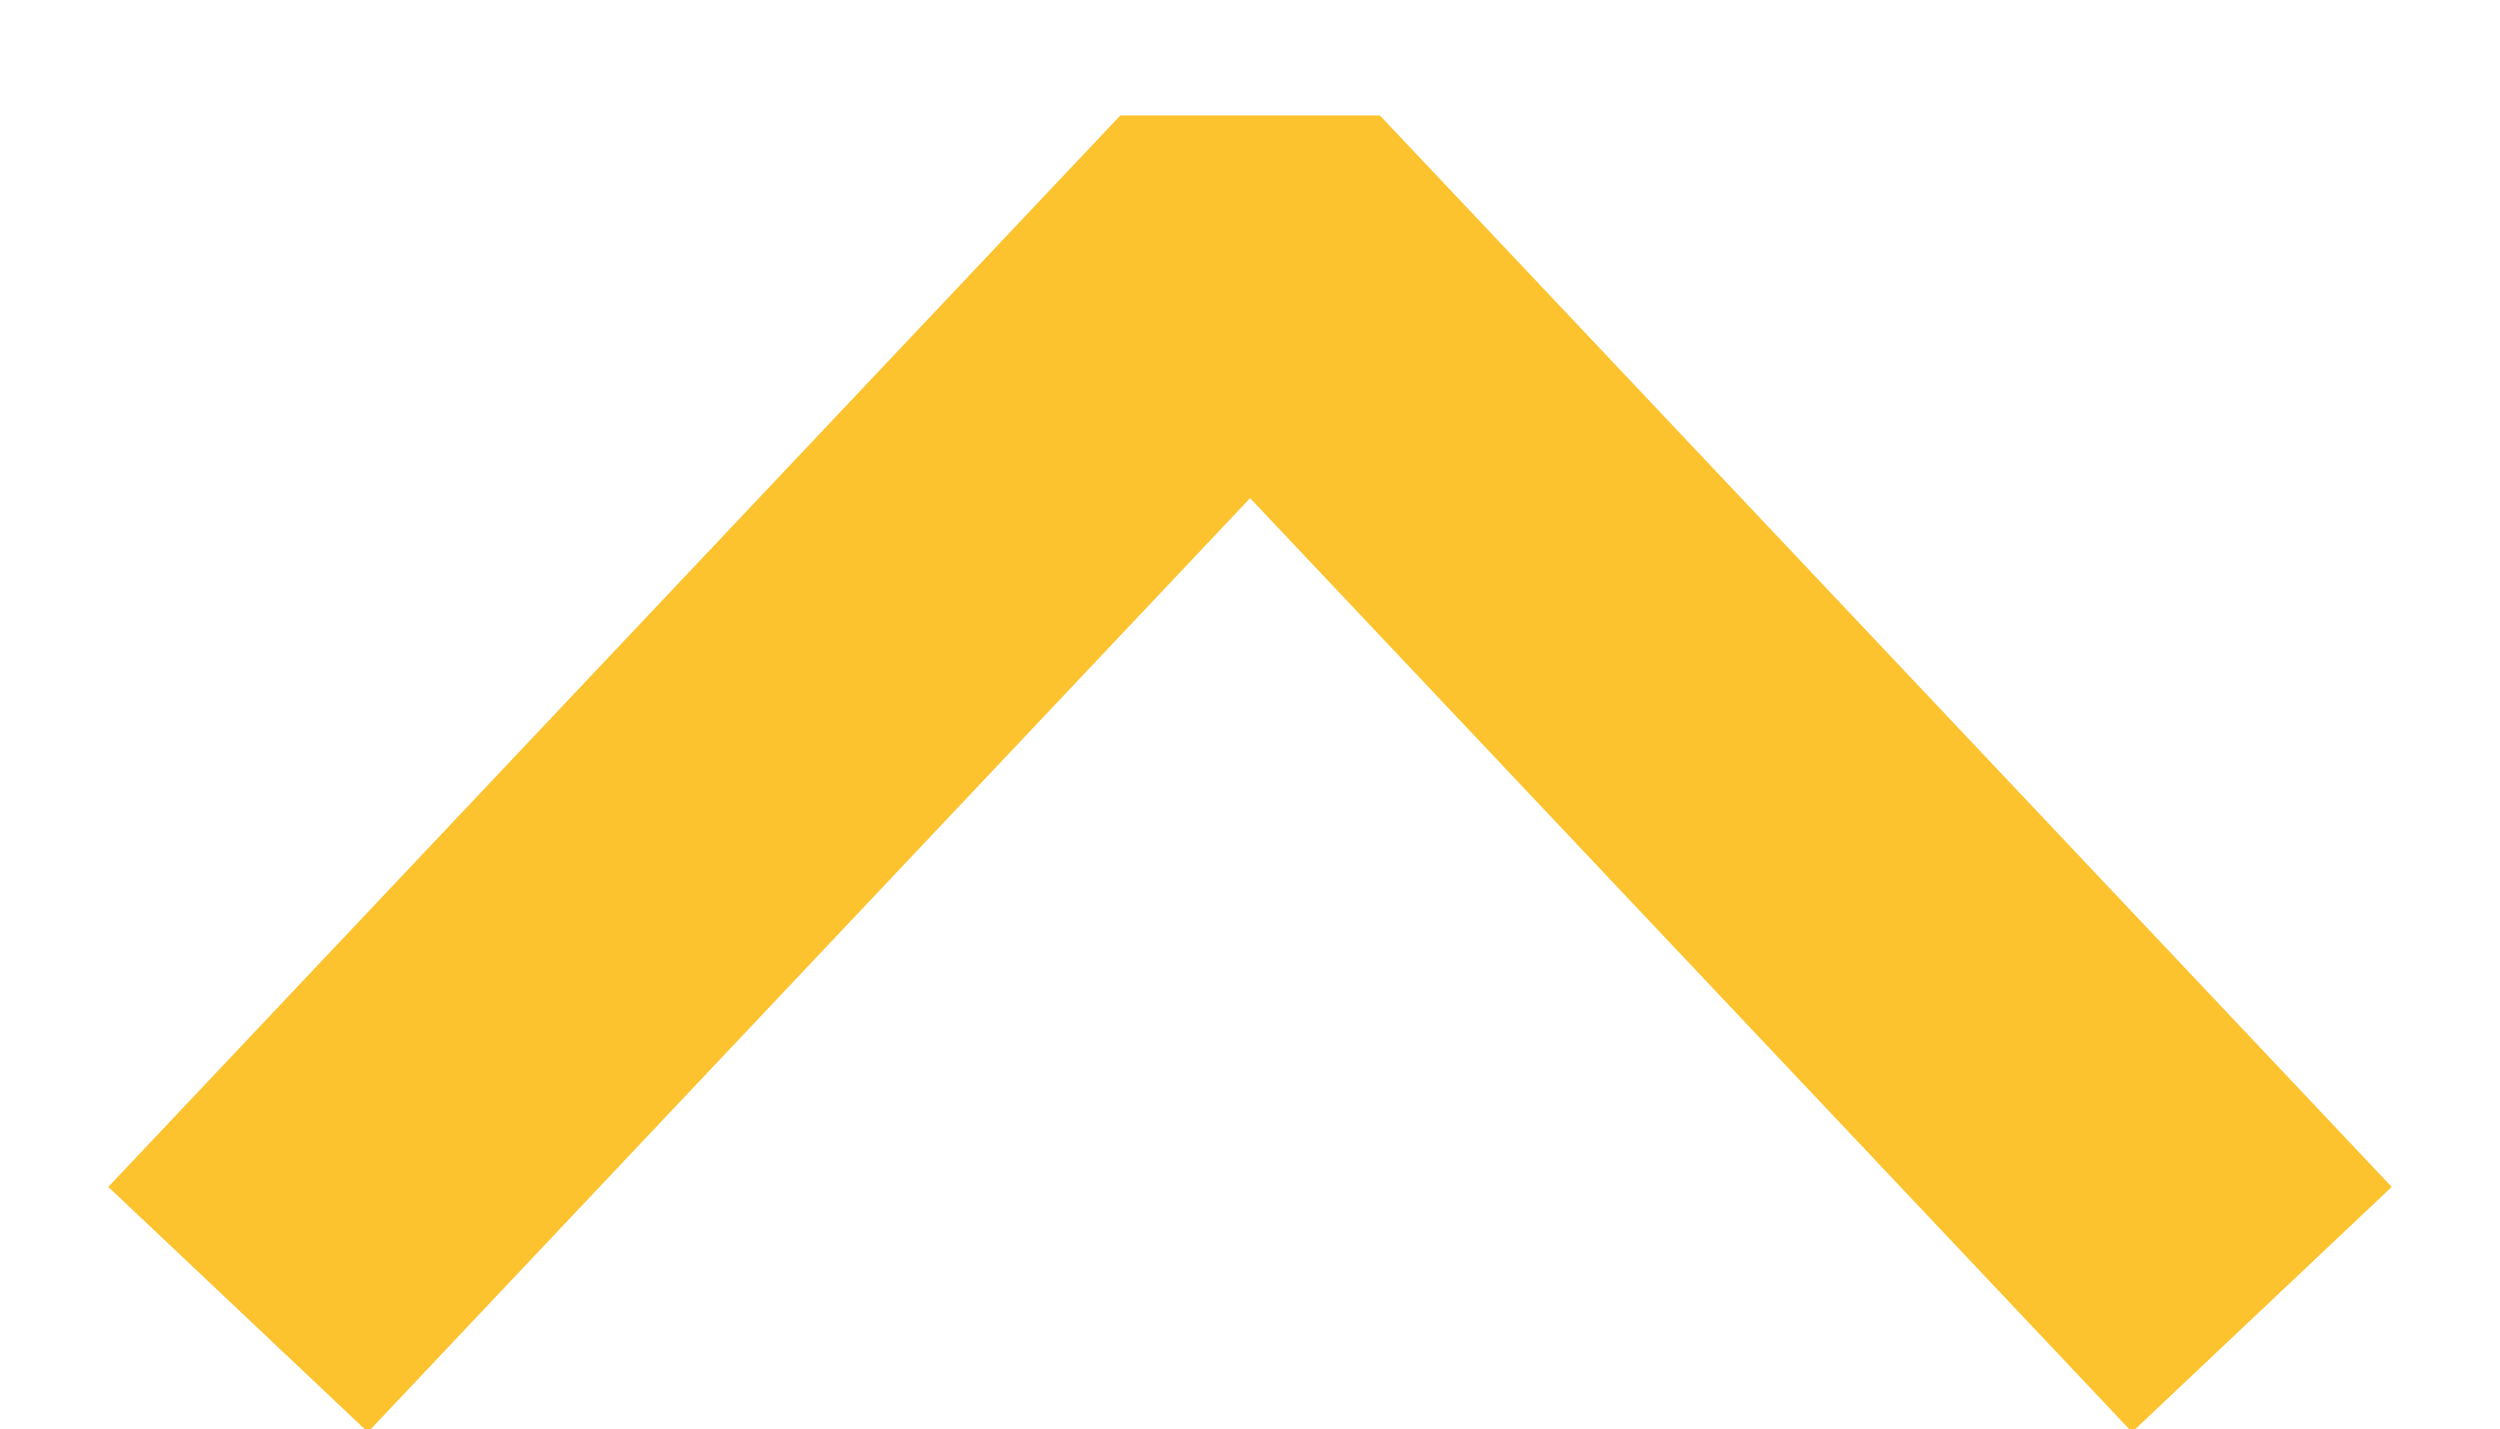
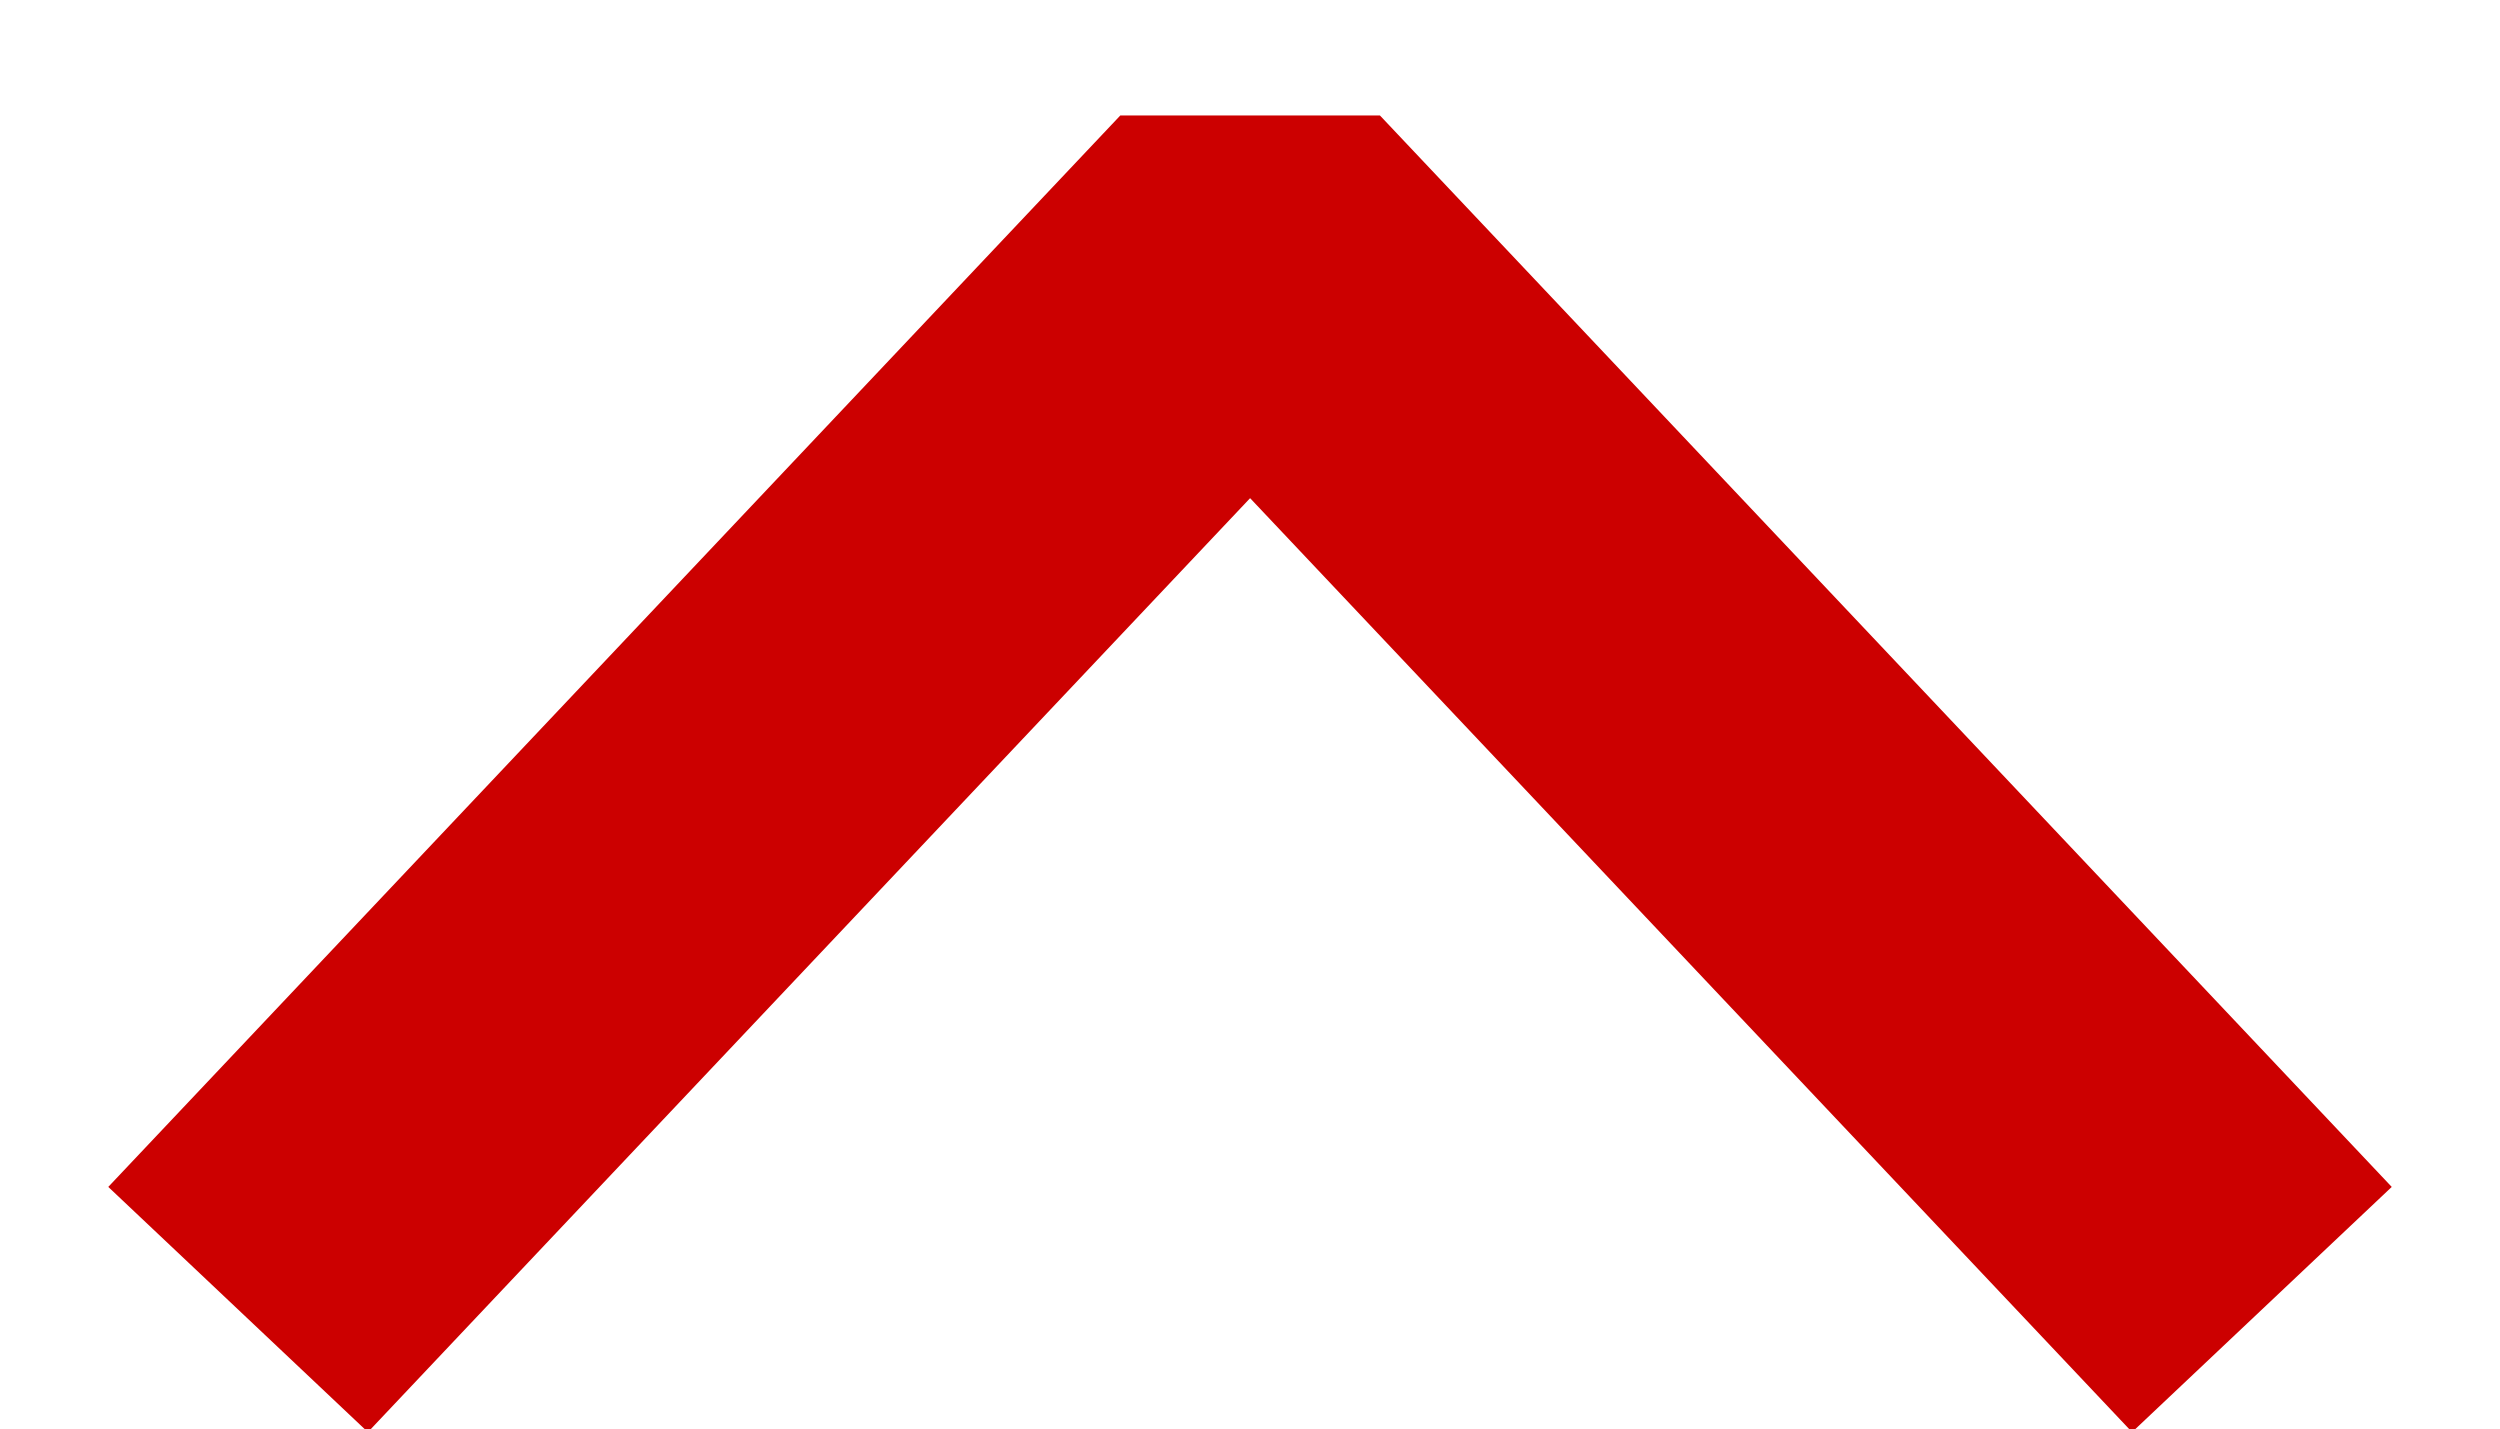
<svg xmlns="http://www.w3.org/2000/svg" width="21px" height="12px" viewBox="0 0 21 12" version="1.1">
  <defs />
  <g id="Search" stroke="none" stroke-width="1" fill="none" fill-rule="evenodd" transform="translate(-33, -729)" stroke-linejoin="bevel">
-     <g id="List-Drawer" transform="translate(0, 701)" stroke="#FCC32F" stroke-width="3">
+     <g id="List-Drawer" transform="translate(0, 701)" stroke="#cc0000" stroke-width="3">
      <polyline id="Page-1" points="35 39 43.501 30 52 39" />
    </g>
  </g>
</svg>
